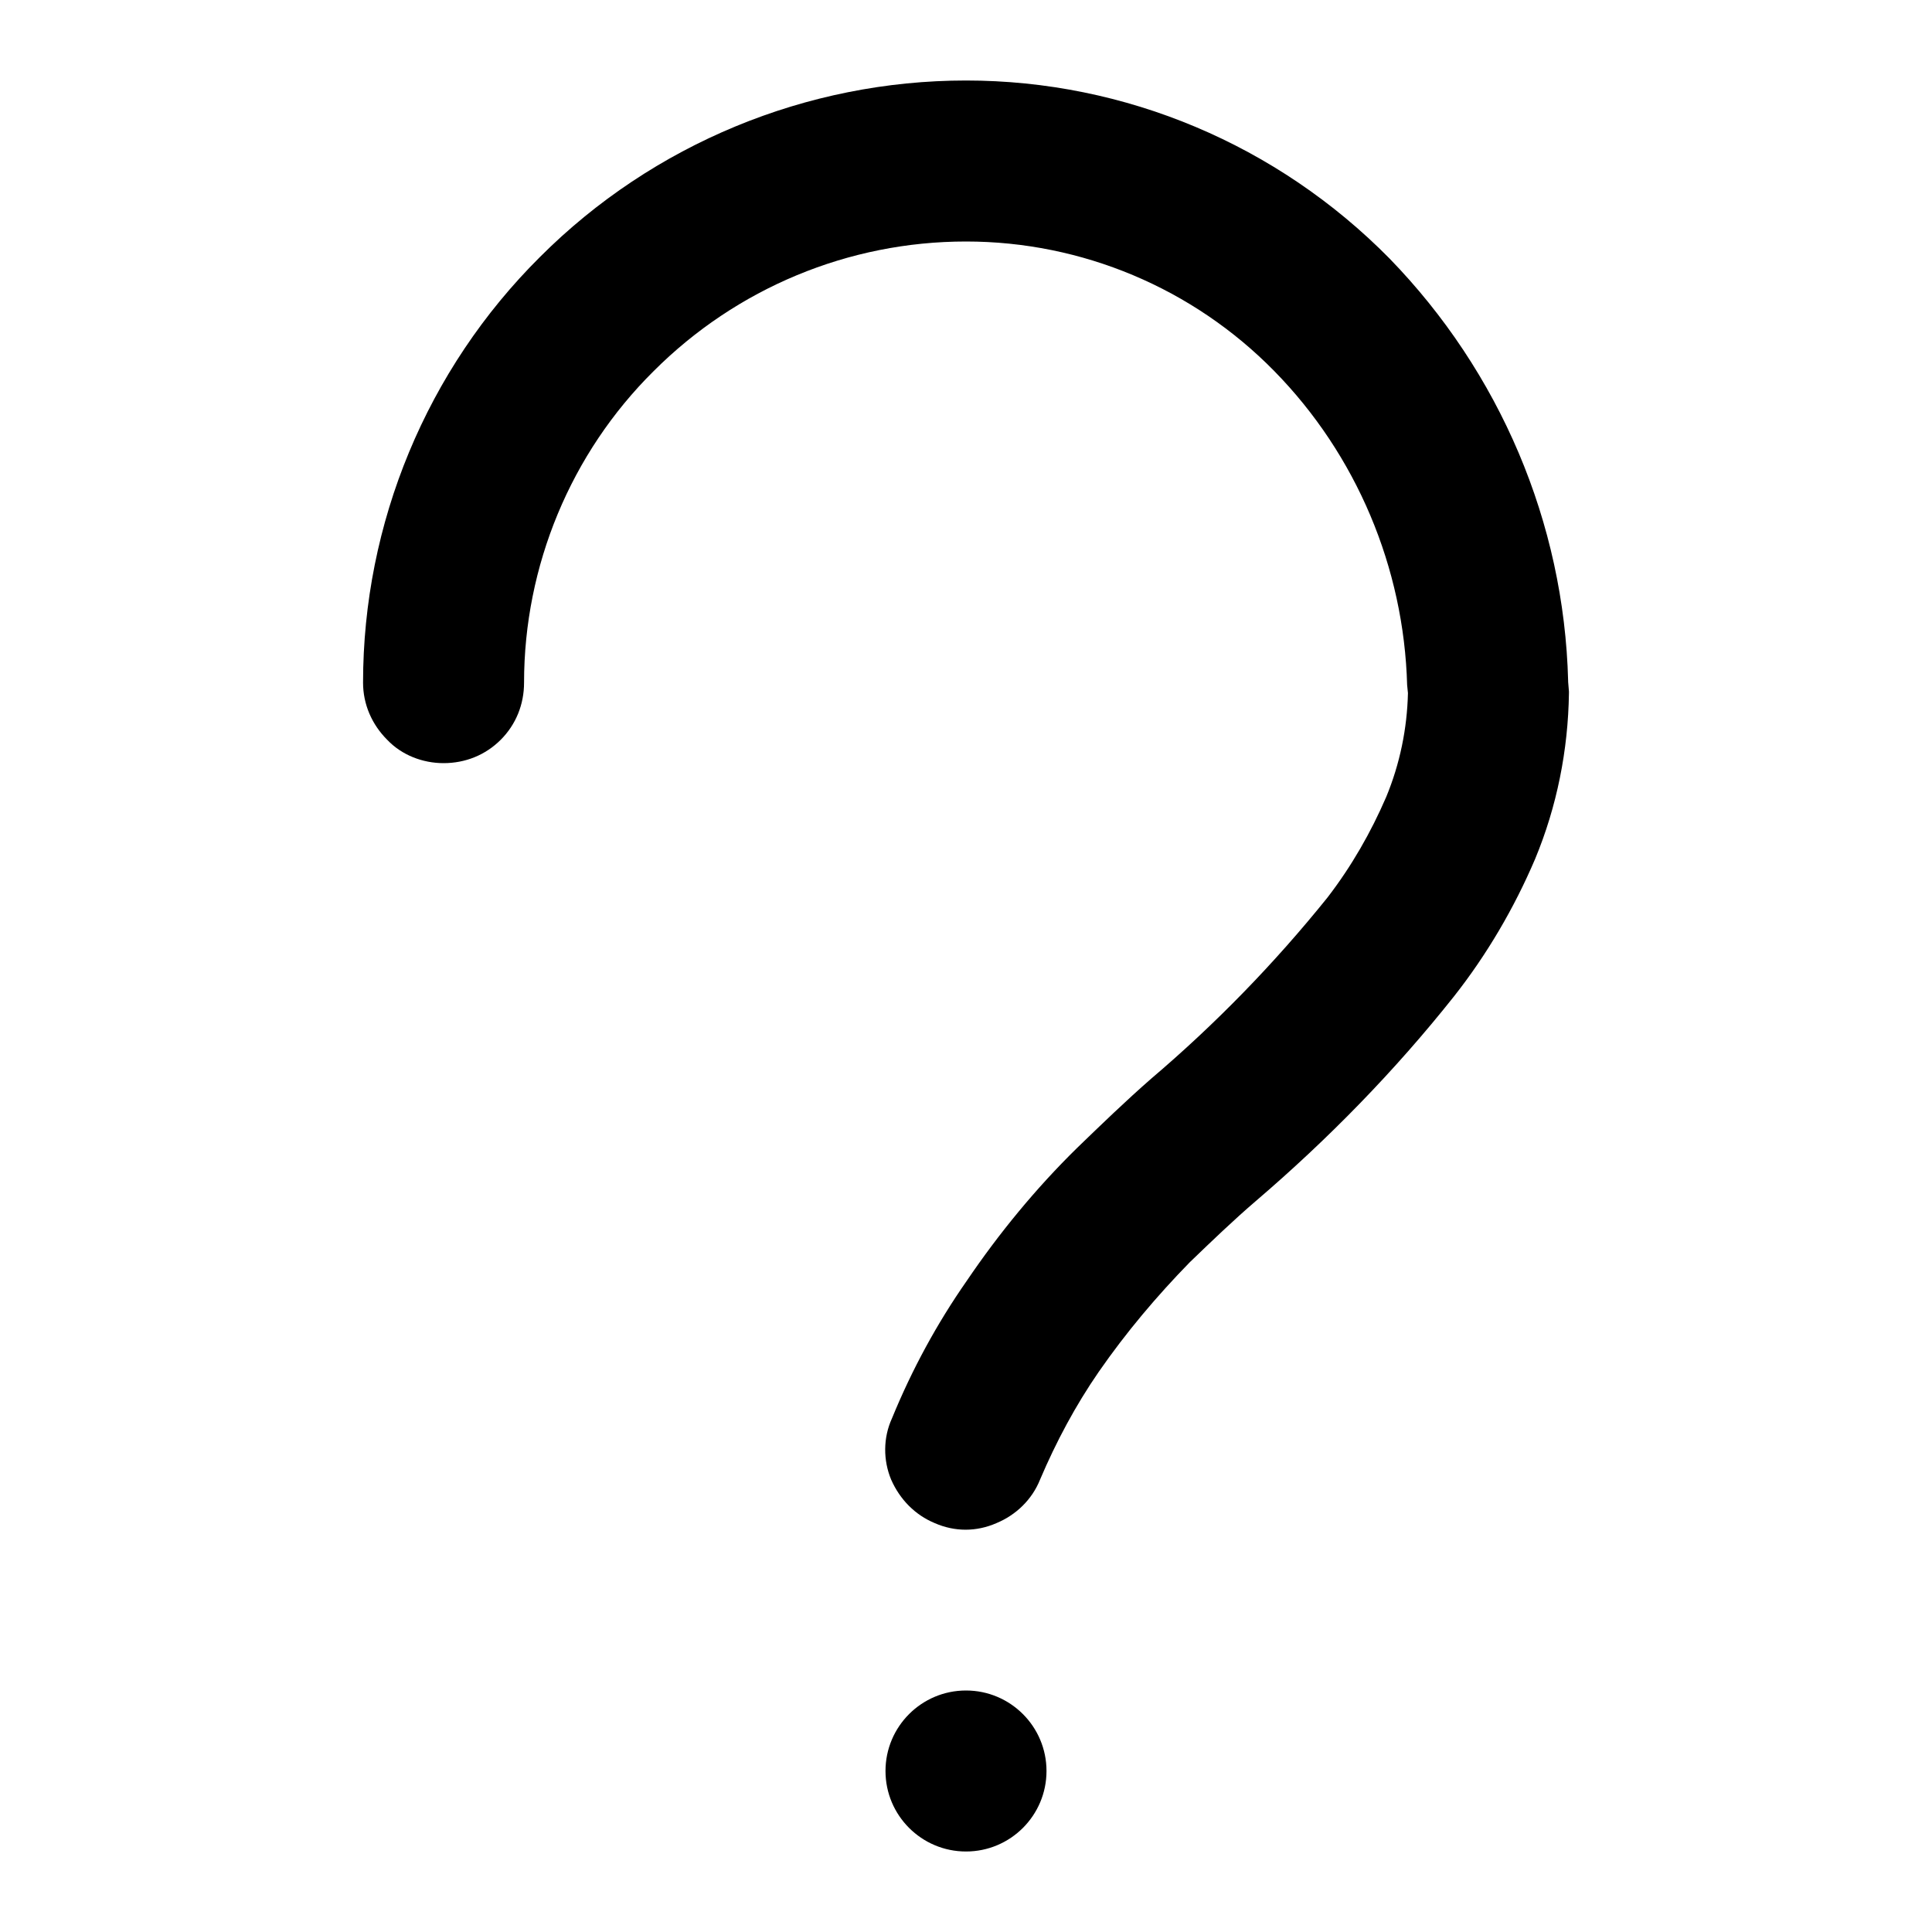
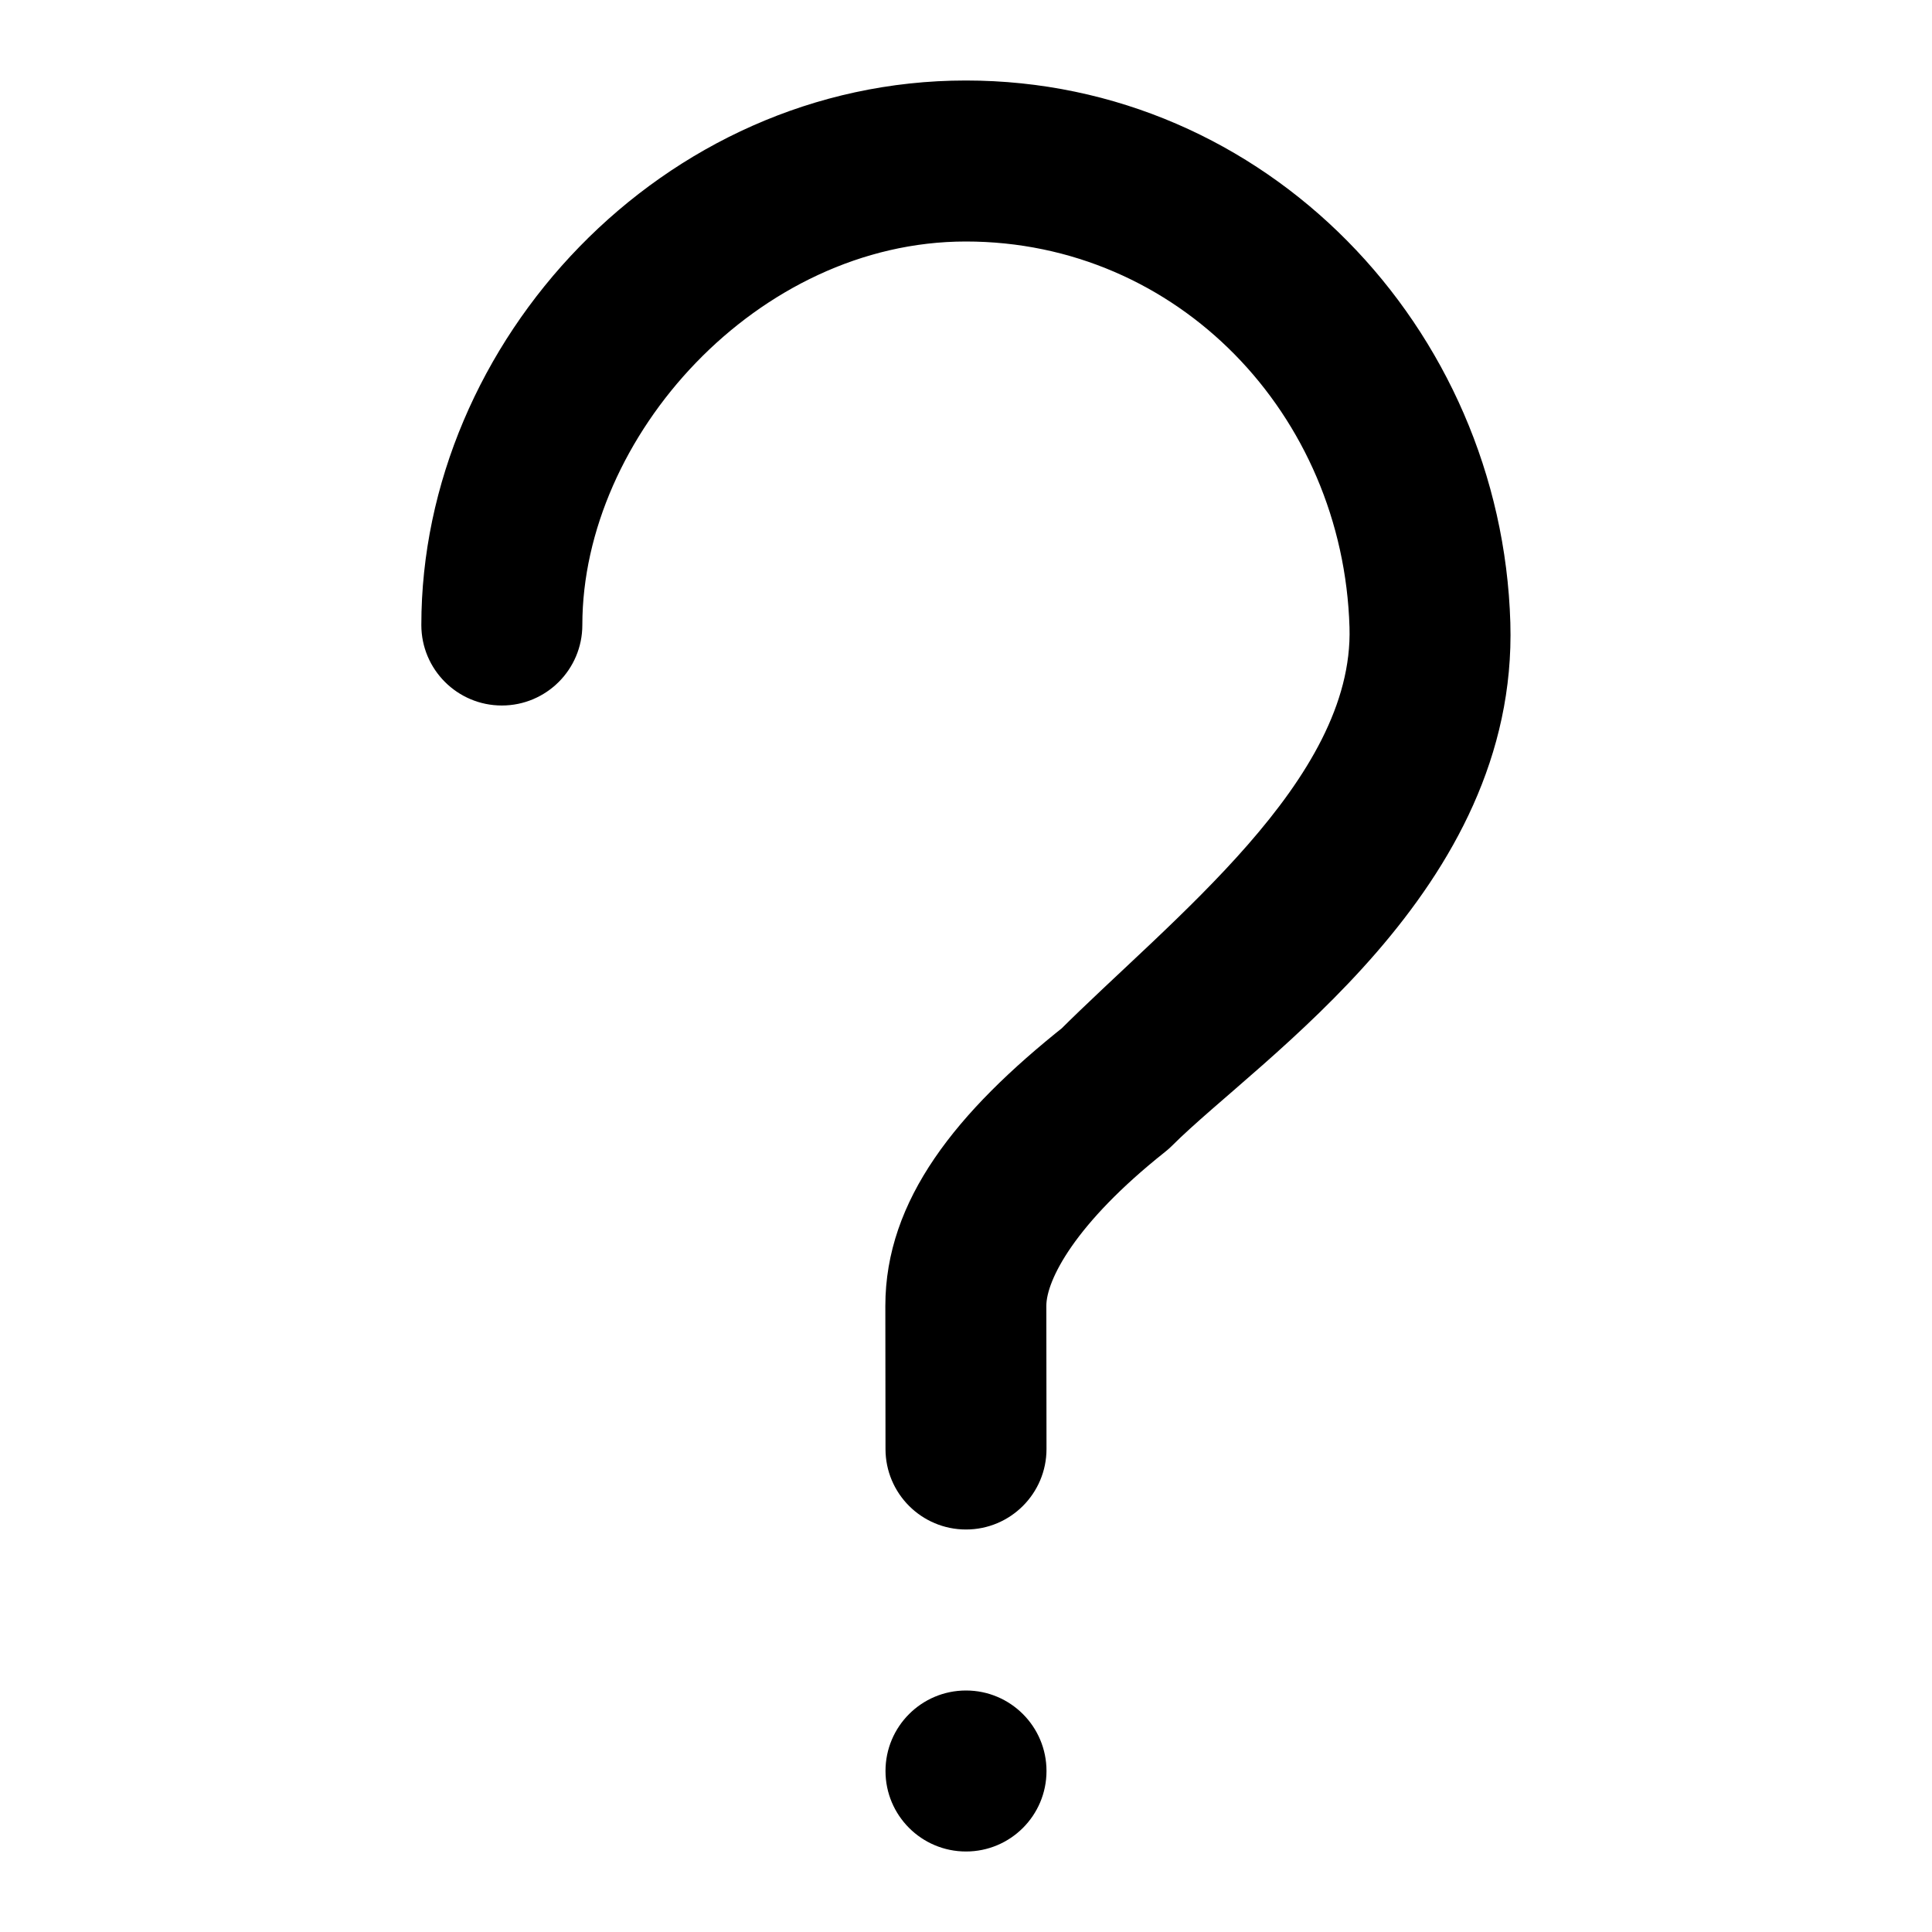
- <svg xmlns="http://www.w3.org/2000/svg" style="isolation:isolate" viewBox="0 0 24 24" width="24" height="24">
-   <defs>
-     <clipPath id="_clipPath_Ntuuq4XJQB1XDdR4TwWopeGopyI0s8I0">
-       <rect width="24" height="24" />
+ <svg xmlns="http://www.w3.org/2000/svg" style="isolation:isolate" viewBox="0 0 24 24" width="24" height="24" version="1.1" id="svg13">
+   <defs id="defs5">
+     <clipPath id="_clipPath_chKcE2RCKaB9Ox6l4t7bZ1K2fklZpoOd">
+       <rect width="24" height="24" id="rect2" />
    </clipPath>
  </defs>
-   <g clip-path="url(#_clipPath_Ntuuq4XJQB1XDdR4TwWopeGopyI0s8I0)">
-     <path d=" M 6.51 8.48 C 6.51 8.75 6.41 9 6.22 9.19 C 6.03 9.38 5.78 9.48 5.51 9.48 C 5.25 9.48 4.99 9.38 4.81 9.19 C 4.62 9 4.51 8.75 4.51 8.48 C 4.51 6.5 5.3 4.59 6.71 3.19 C 8.11 1.79 10.02 1 12 1 C 13.98 1 15.87 1.8 17.26 3.21 C 18.63 4.62 19.43 6.49 19.48 8.46 C 19.48 8.46 19.48 8.47 19.48 8.47 L 19.49 8.59 C 19.49 8.6 19.49 8.61 19.49 8.61 C 19.48 9.32 19.34 10.02 19.07 10.67 C 18.81 11.28 18.47 11.86 18.06 12.38 C 17.33 13.3 16.5 14.15 15.6 14.92 C 15.32 15.16 15.05 15.42 14.78 15.68 C 14.37 16.1 13.99 16.55 13.65 17.04 C 13.36 17.46 13.12 17.91 12.92 18.38 C 12.82 18.63 12.62 18.82 12.38 18.92 C 12.13 19.03 11.86 19.03 11.61 18.92 C 11.37 18.82 11.18 18.63 11.07 18.38 C 10.97 18.14 10.97 17.86 11.08 17.62 C 11.33 17.01 11.64 16.44 12.01 15.91 C 12.41 15.32 12.87 14.76 13.38 14.26 C 13.68 13.97 13.98 13.68 14.3 13.4 C 15.1 12.72 15.83 11.97 16.49 11.15 C 16.79 10.76 17.03 10.34 17.22 9.9 C 17.39 9.49 17.48 9.05 17.49 8.61 L 17.48 8.51 C 17.44 7.05 16.85 5.65 15.83 4.61 C 14.82 3.58 13.44 3 12 3 C 10.54 3 9.15 3.58 8.12 4.61 C 7.09 5.63 6.51 7.03 6.51 8.48 Z " fill="rgb(0,0,0)" />
-     <path d=" M 11 22 C 11 21.448 11.448 21 12 21 C 12.552 21 13 21.448 13 22 C 13 22.552 12.552 23 12 23 C 11.448 23 11 22.552 11 22 Z " fill="rgb(0,0,0)" />
-   </g>
+   <path style="color:#000000;font-style:normal;font-variant:normal;font-weight:normal;font-stretch:normal;font-size:medium;line-height:normal;font-family:sans-serif;font-variant-ligatures:normal;font-variant-position:normal;font-variant-caps:normal;font-variant-numeric:normal;font-variant-alternates:normal;font-feature-settings:normal;text-indent:0;text-align:start;text-decoration:none;text-decoration-line:none;text-decoration-style:solid;text-decoration-color:#000000;letter-spacing:normal;word-spacing:normal;text-transform:none;writing-mode:lr-tb;direction:ltr;text-orientation:mixed;dominant-baseline:auto;baseline-shift:baseline;text-anchor:start;white-space:normal;shape-padding:0;clip-rule:nonzero;display:inline;overflow:visible;visibility:visible;opacity:1;isolation:auto;mix-blend-mode:normal;color-interpolation:sRGB;color-interpolation-filters:linearRGB;solid-color:#000000;solid-opacity:1;vector-effect:non-scaling-stroke;fill:#000000;fill-opacity:1;fill-rule:nonzero;stroke:none;stroke-width:2;stroke-linecap:round;stroke-linejoin:round;stroke-miterlimit:4;stroke-dasharray:none;stroke-dashoffset:0;stroke-opacity:1;color-rendering:auto;image-rendering:auto;shape-rendering:auto;text-rendering:auto;enable-background:accumulate" d="m 12,21 a 1,1 0 1 0 0,2 1,1 0 1 0 0,-2 z" id="line7" />
+   <path style="color:#000000;font-style:normal;font-variant:normal;font-weight:normal;font-stretch:normal;font-size:medium;line-height:normal;font-family:sans-serif;font-variant-ligatures:normal;font-variant-position:normal;font-variant-caps:normal;font-variant-numeric:normal;font-variant-alternates:normal;font-feature-settings:normal;text-indent:0;text-align:start;text-decoration:none;text-decoration-line:none;text-decoration-style:solid;text-decoration-color:#000000;letter-spacing:normal;word-spacing:normal;text-transform:none;writing-mode:lr-tb;direction:ltr;text-orientation:mixed;dominant-baseline:auto;baseline-shift:baseline;text-anchor:start;white-space:normal;shape-padding:0;clip-rule:nonzero;display:inline;overflow:visible;visibility:visible;opacity:1;isolation:auto;mix-blend-mode:normal;color-interpolation:sRGB;color-interpolation-filters:linearRGB;solid-color:#000000;solid-opacity:1;vector-effect:non-scaling-stroke;fill:#000000;fill-opacity:1;fill-rule:nonzero;stroke:none;stroke-width:2;stroke-linecap:round;stroke-linejoin:round;stroke-miterlimit:3;stroke-dasharray:none;stroke-dashoffset:0;stroke-opacity:1;color-rendering:auto;image-rendering:auto;shape-rendering:auto;text-rendering:auto;enable-background:accumulate" d="M 11.998,1 C 8.221,1 5.234,4.249 5.234,7.764 a 1,1 0 1 0 2,0 C 7.234,5.426 9.411,3 11.998,3 c 2.634,0 4.687,2.148 4.766,4.793 0.057,1.901 -2.216,3.623 -3.621,5.027 l 0.084,-0.076 c -1.339,1.064 -2.229,2.158 -2.229,3.479 L 11,18 a 1,1 0 1 0 2,0 l -0.002,-1.779 c 7.71e-4,-0.314 0.347,-1.016 1.473,-1.91 a 1,1 0 0 0 0.086,-0.076 c 1.085,-1.085 4.304,-3.171 4.205,-6.5 C 18.653,4.071 15.726,1 11.998,1 Z" id="path9" />
</svg>
